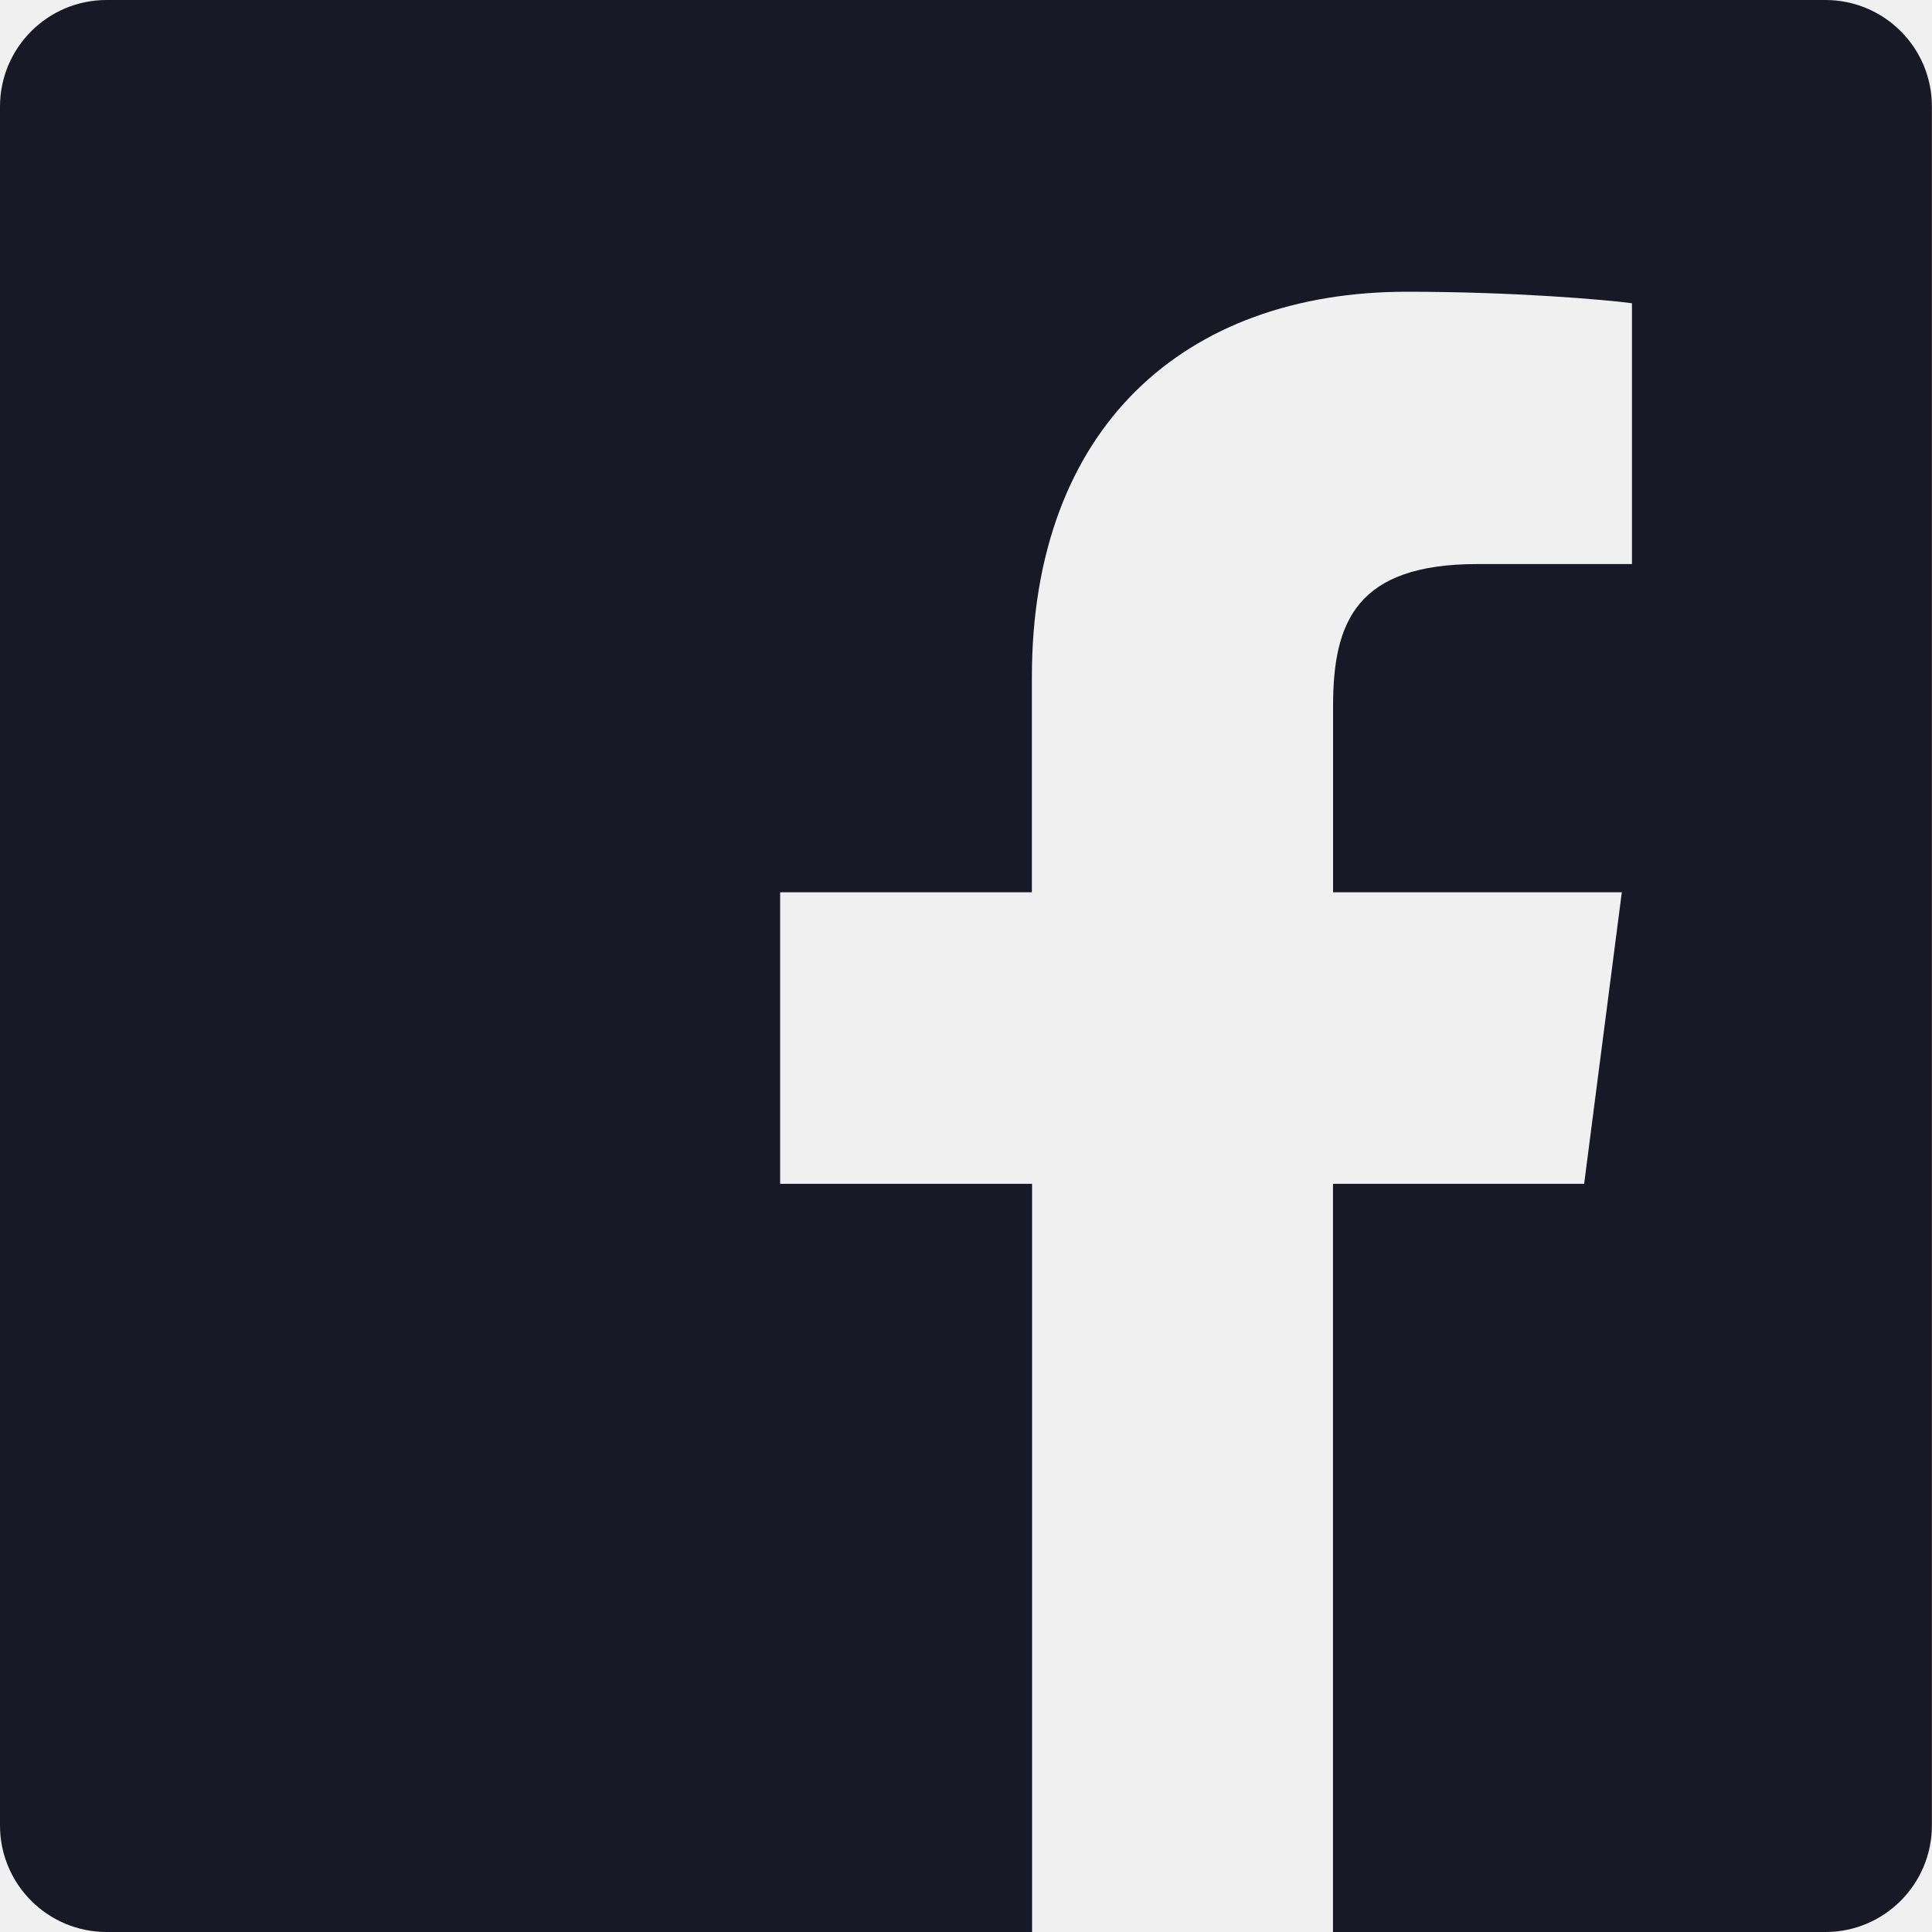
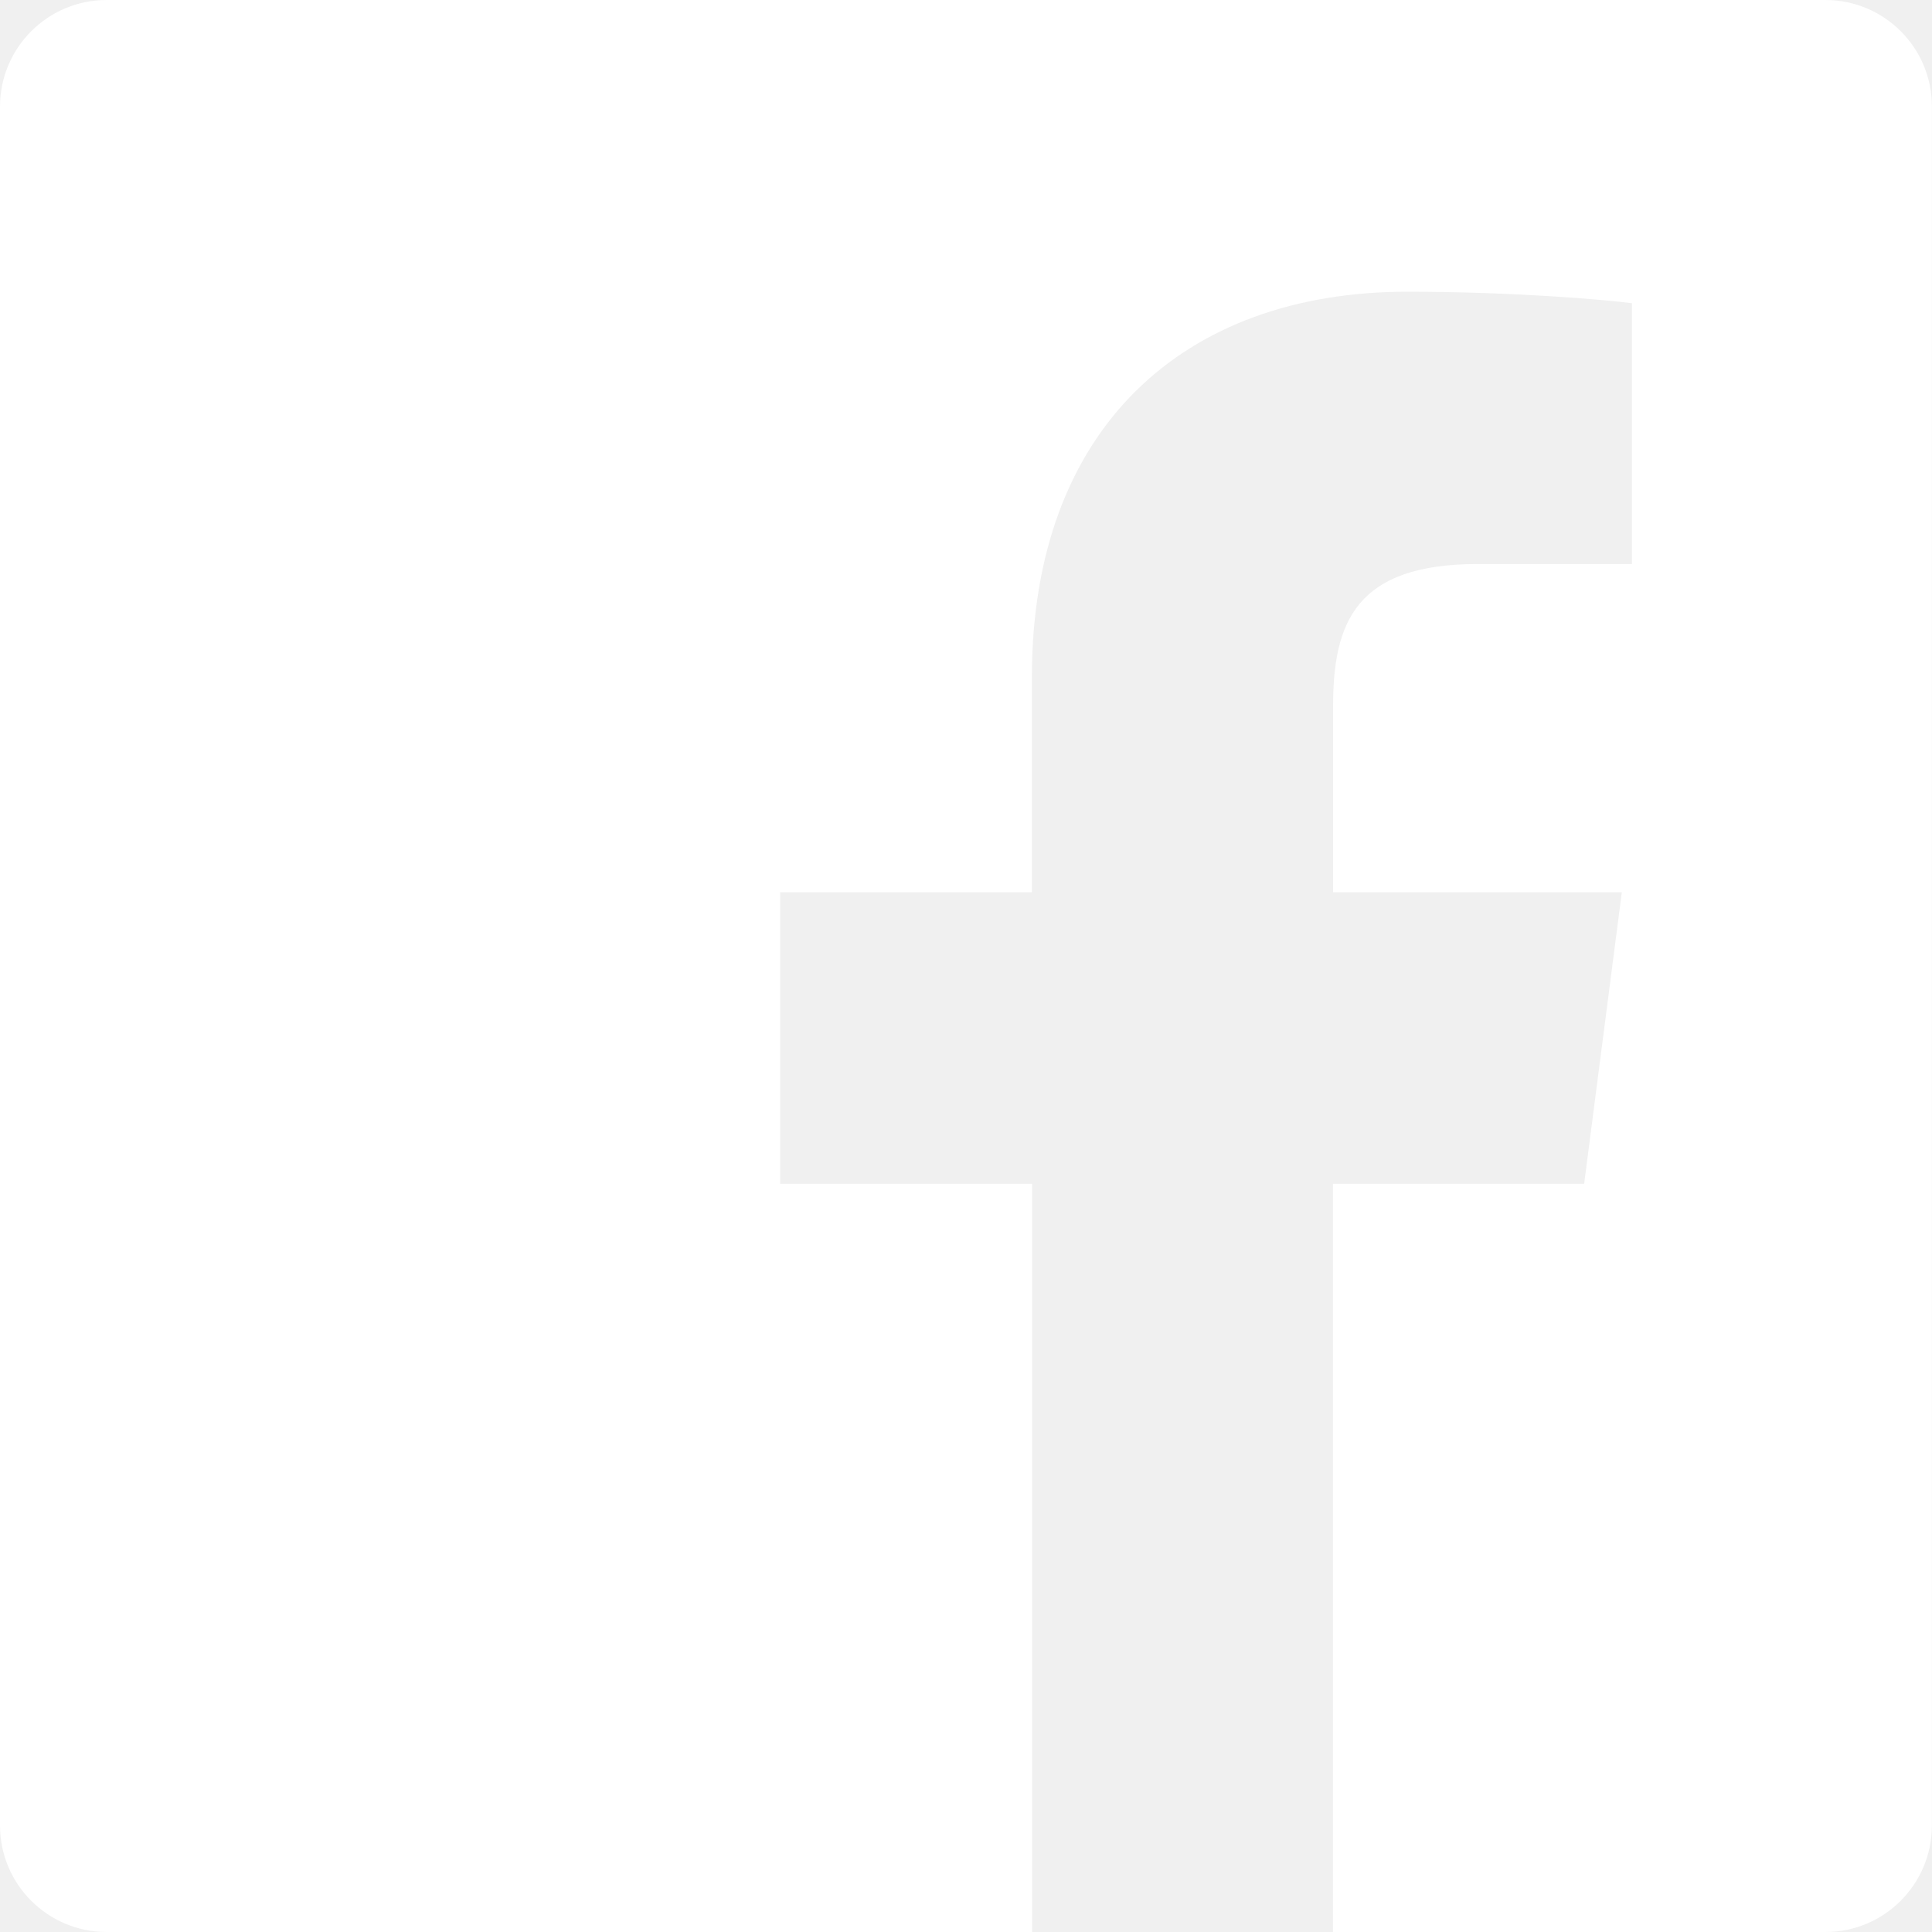
<svg xmlns="http://www.w3.org/2000/svg" width="20" height="20">
-   <path d="M18.896 0H1.104C.494 0 0 .494 0 1.104v17.793C0 19.506.494 20 1.104 20h9.58v-7.745H8.076V9.237h2.606V7.01c0-2.583 1.578-3.99 3.883-3.99 1.104 0 2.052.082 2.329.119v2.7h-1.598c-1.254 0-1.496.597-1.496 1.47v1.928h2.989l-.39 3.018h-2.6V20h5.098c.608 0 1.102-.494 1.102-1.104V1.104C20 .494 19.506 0 18.896 0Z" fill="#191826" />
+   <path d="M18.896 0H1.104C.494 0 0 .494 0 1.104v17.793C0 19.506.494 20 1.104 20h9.58v-7.745H8.076V9.237h2.606V7.01c0-2.583 1.578-3.99 3.883-3.99 1.104 0 2.052.082 2.329.119v2.7h-1.598c-1.254 0-1.496.597-1.496 1.47v1.928h2.989l-.39 3.018h-2.6V20h5.098c.608 0 1.102-.494 1.102-1.104V1.104C20 .494 19.506 0 18.896 0Z" fill="#ffffff" />
</svg>
